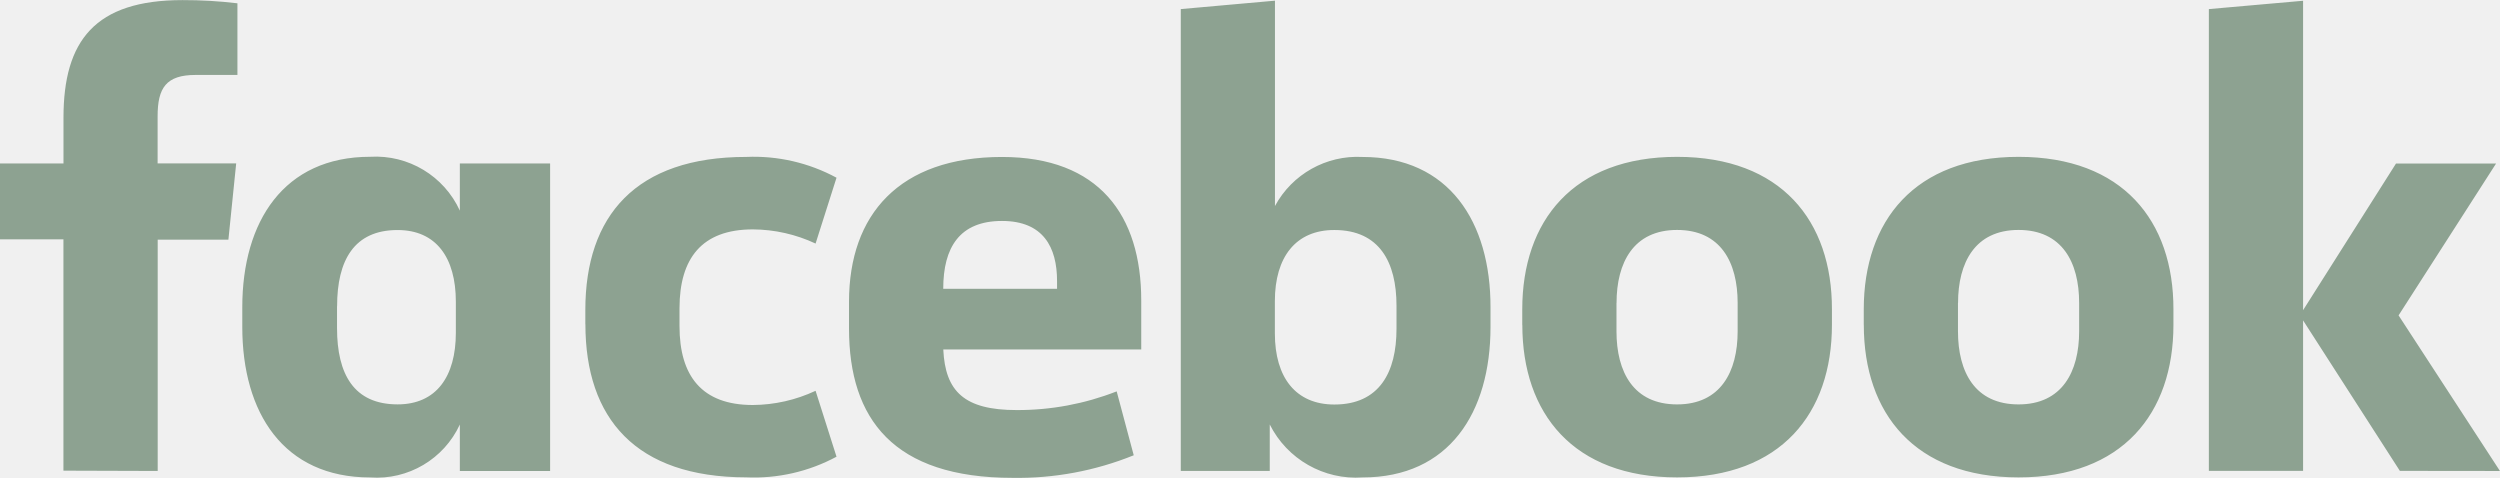
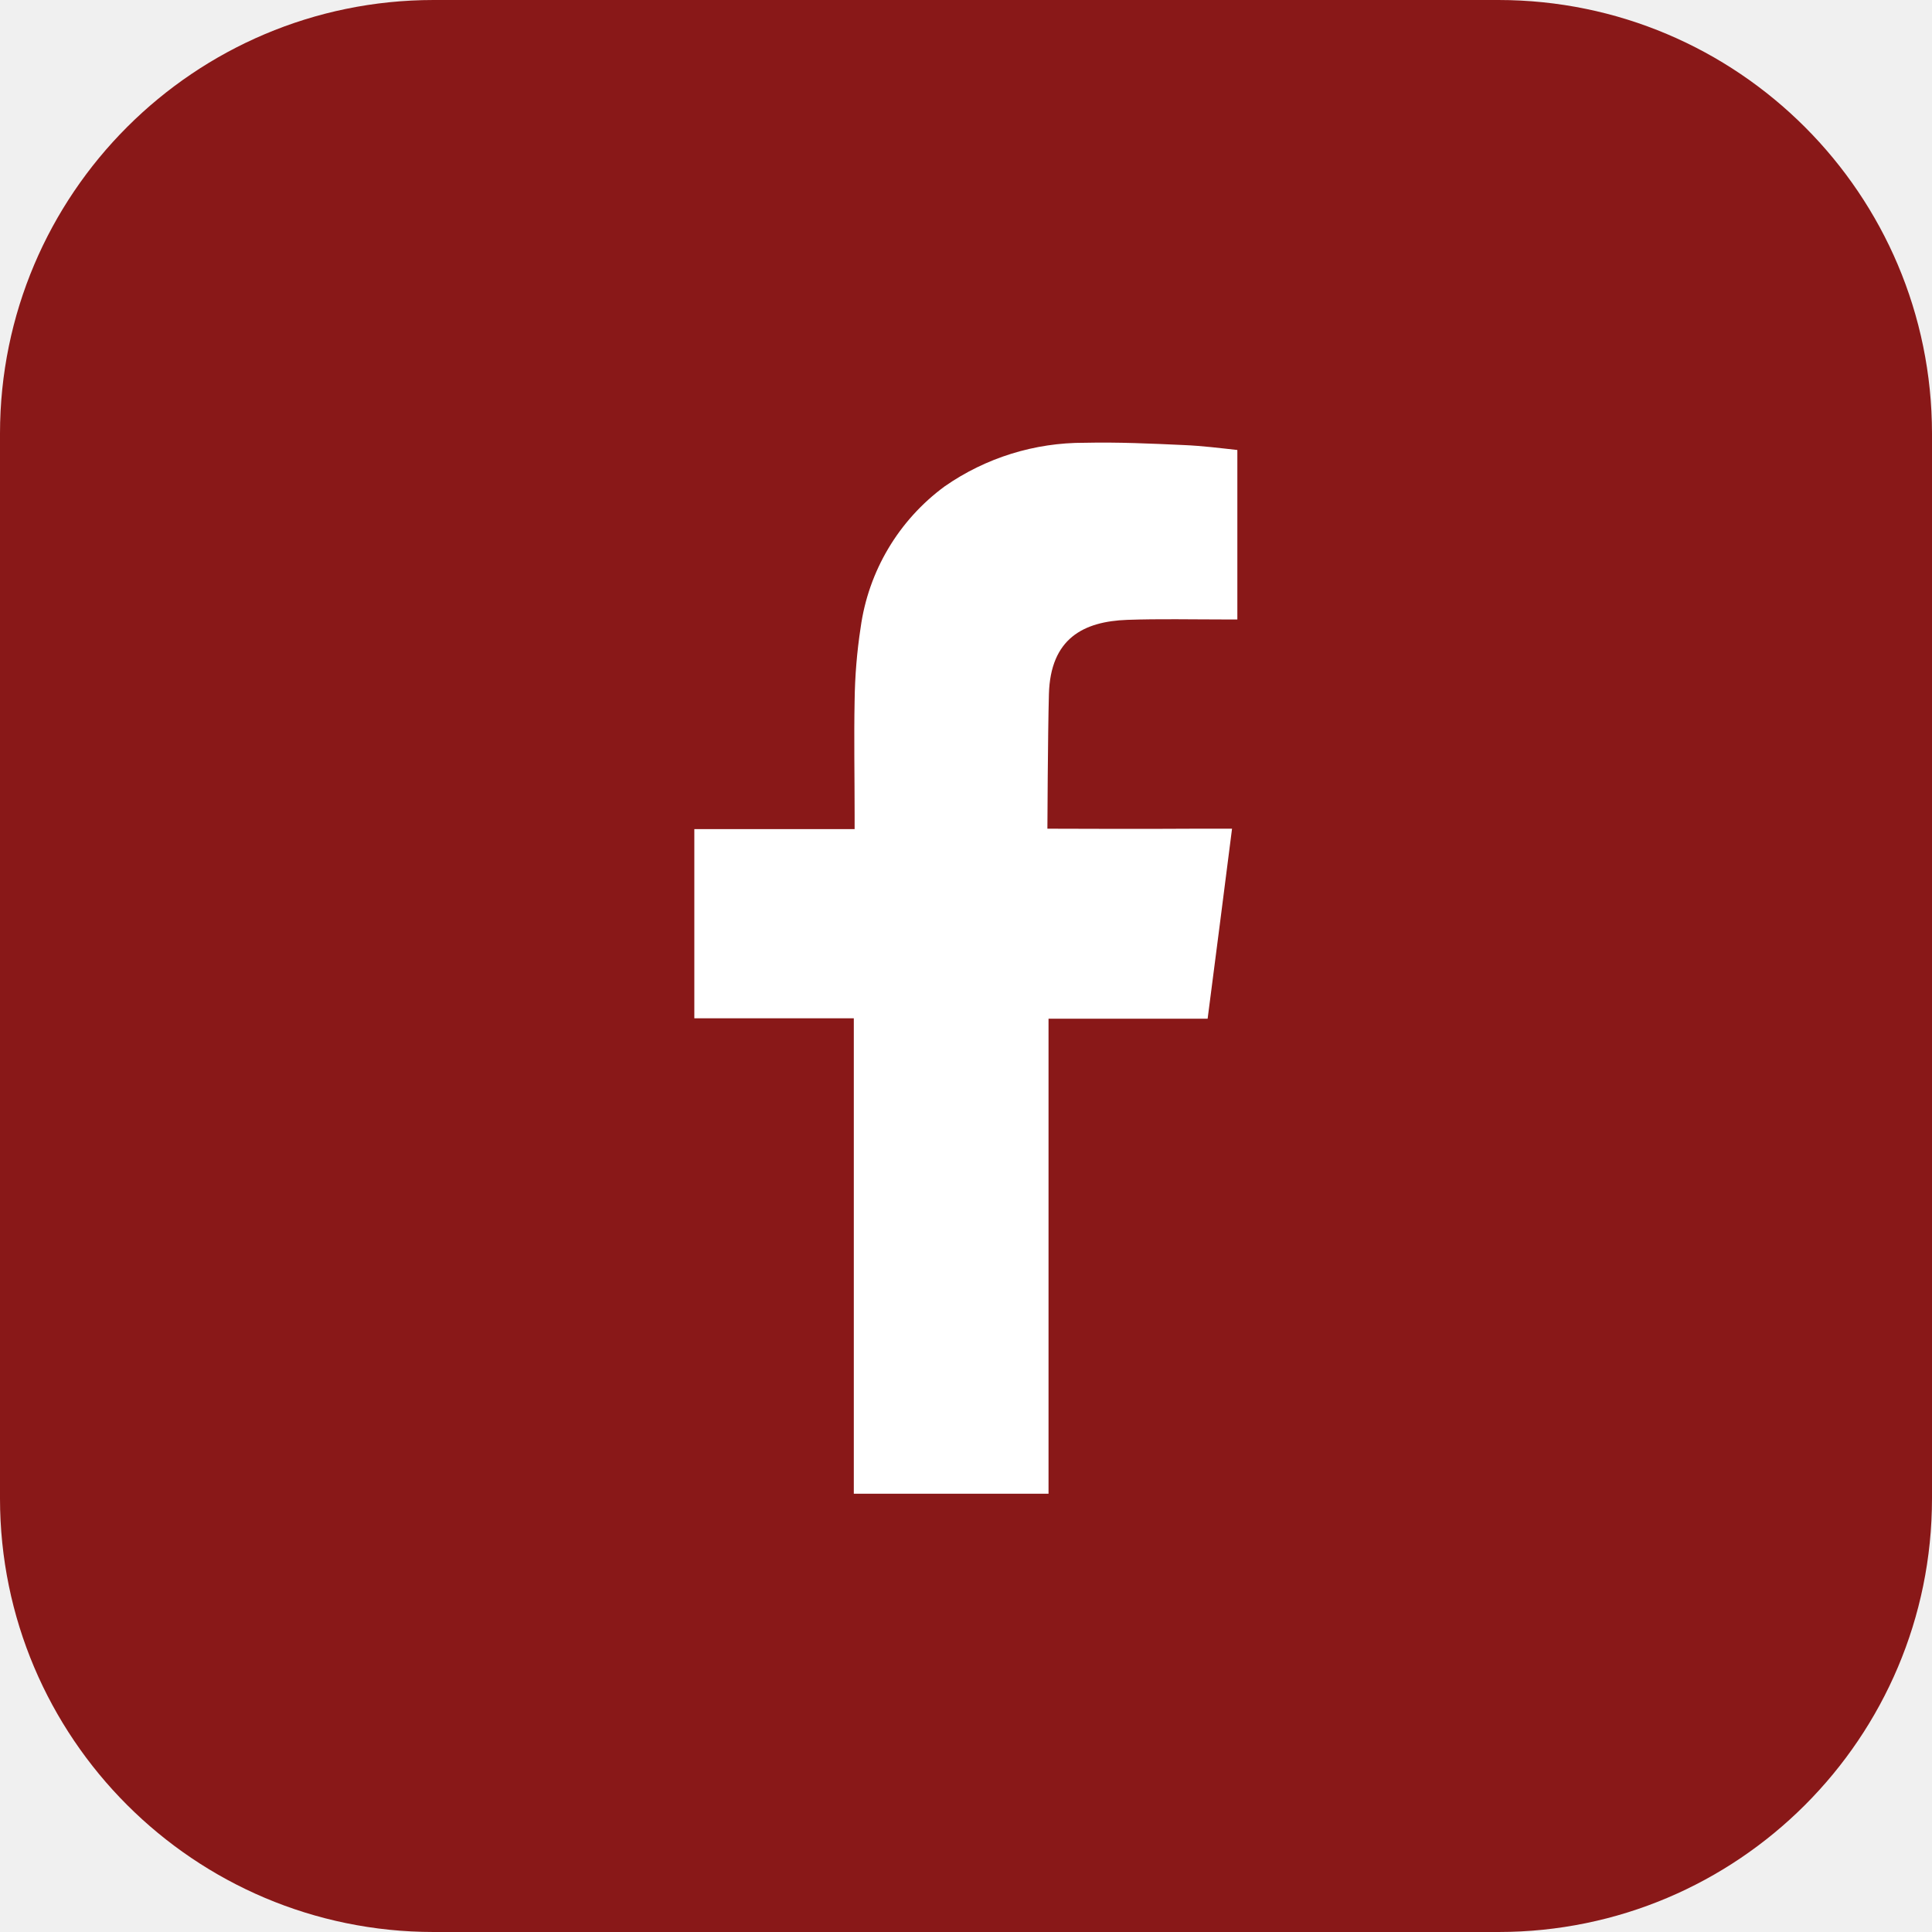
- <svg xmlns="http://www.w3.org/2000/svg" viewBox="0 0 108.178 20.678">
+ <svg xmlns="http://www.w3.org/2000/svg" width="60" height="60" viewBox="0 0 60 60">
  <defs>
-     <style>.a{fill:#8da291;}</style>
+     <style>.a{fill:#891818;}.b{fill:#fff;fill-rule:evenodd;}</style>
  </defs>
-   <path class="a" d="M-9039.262-542.373v-1.166c0-3.772,2.18-6.262,6.621-6.262,4.191,0,6.024,2.517,6.024,6.207v2.123h-8.566c.084,1.813.906,2.622,3.171,2.622a11.735,11.735,0,0,0,4.332-.809l.738,2.765a13.377,13.377,0,0,1-5.243.977C-9037.337-535.915-9039.262-538.462-9039.262-542.373Zm4.077-1.724h4.925v-.335c0-1.458-.593-2.6-2.381-2.6C-9034.479-547.033-9035.185-545.885-9035.185-544.1Zm14.129,5.872v2.011h-3.85V-556.2l4.075-.364v8.886a4.056,4.056,0,0,1,3.788-2.123c3.735,0,5.549,2.8,5.539,6.517v.838c0,3.72-1.8,6.512-5.532,6.512A4.172,4.172,0,0,1-9021.056-538.225Zm.221-5.341v1.4c0,1.911.907,3.077,2.574,3.077,1.952,0,2.689-1.4,2.689-3.271v-1.009c0-1.872-.735-3.271-2.689-3.271C-9019.928-546.643-9020.835-545.47-9020.835-543.566Zm-44.681,1.121v-.852c0-3.715,1.8-6.512,5.535-6.512a4.006,4.006,0,0,1,3.879,2.33v-2.041h3.906v13.307h-3.906v-2.011a3.962,3.962,0,0,1-3.879,2.291C-9063.732-535.933-9065.516-538.73-9065.516-542.445Zm4.1-.9v.95c0,1.986.724,3.3,2.621,3.3,1.672,0,2.52-1.2,2.52-3.1v-1.344c0-1.9-.848-3.1-2.52-3.1C-9060.678-546.641-9061.413-545.327-9061.413-543.343Zm66.063.809v-.67c0-3.829,2.2-6.6,6.7-6.6s6.708,2.768,6.7,6.6v.67c0,3.831-2.207,6.6-6.7,6.6S-8995.351-538.705-8995.351-542.534Zm4.077-.948v1.228c0,1.763.735,3.162,2.621,3.162s2.622-1.414,2.622-3.162v-1.228c0-1.761-.738-3.159-2.622-3.159S-8991.273-545.231-8991.273-543.482Zm-18.854.948v-.67c0-3.829,2.2-6.6,6.7-6.6s6.708,2.768,6.7,6.6v.67c0,3.831-2.207,6.6-6.7,6.6S-9010.127-538.705-9010.127-542.534Zm4.077-.948v1.228c0,1.763.738,3.162,2.622,3.162s2.621-1.414,2.621-3.162v-1.228c0-1.761-.737-3.159-2.621-3.159S-9006.05-545.231-9006.05-543.482Zm-44.619.92v-.615c0-4.077,2.182-6.624,6.963-6.624a7.524,7.524,0,0,1,3.906.9l-.906,2.849a6.468,6.468,0,0,0-2.715-.613c-2.21,0-3.171,1.257-3.173,3.408v.779c0,2.153.963,3.412,3.173,3.412a6.5,6.5,0,0,0,2.715-.615l.906,2.852a7.523,7.523,0,0,1-3.906.893C-9048.489-535.94-9050.669-538.484-9050.669-542.562Zm78.517,6.346-4.188-6.512v6.512h-4.077V-556.2l4.077-.36v13.389l4.021-6.346h4.33l-4.219,6.571,4.387,6.733Zm-101.1-.009v-10.009H-9076v-3.285h2.747V-551.5c0-3.326,1.357-5.089,5.152-5.089a19.683,19.683,0,0,1,2.375.139v3.1h-1.811c-1.273,0-1.643.558-1.643,1.788v2.039h3.4l-.337,3.3h-3.059v10.009Z" transform="translate(9076 556.593)" />
+   <path class="a" d="M60,46.535A13.466,13.466,0,0,1,46.535,60H13.465A13.473,13.473,0,0,1,0,46.535V13.465A13.473,13.473,0,0,1,13.465,0h33.07A13.473,13.473,0,0,1,60,13.465Z" />
+   <path class="b" d="M197.049,123.451c1-.035,2-.012,3.007-.012h.408v-5.263c-.536-.059-1.1-.13-1.655-.153-1.026-.047-2.051-.094-3.088-.071a7.546,7.546,0,0,0-4.347,1.354,6.551,6.551,0,0,0-2.61,4.392,16.28,16.28,0,0,0-.186,2.261c-.023,1.177,0,2.355,0,3.544v.447H183.6v5.875h4.953V150.59H194.6V135.837h4.941c.256-1.954.5-3.885.758-5.9h-1.107c-1.41.012-4.627,0-4.627,0s.012-2.908.047-4.18C194.66,124.028,195.685,123.5,197.049,123.451Z" transform="translate(-162.037 -104.201)" />
</svg>
